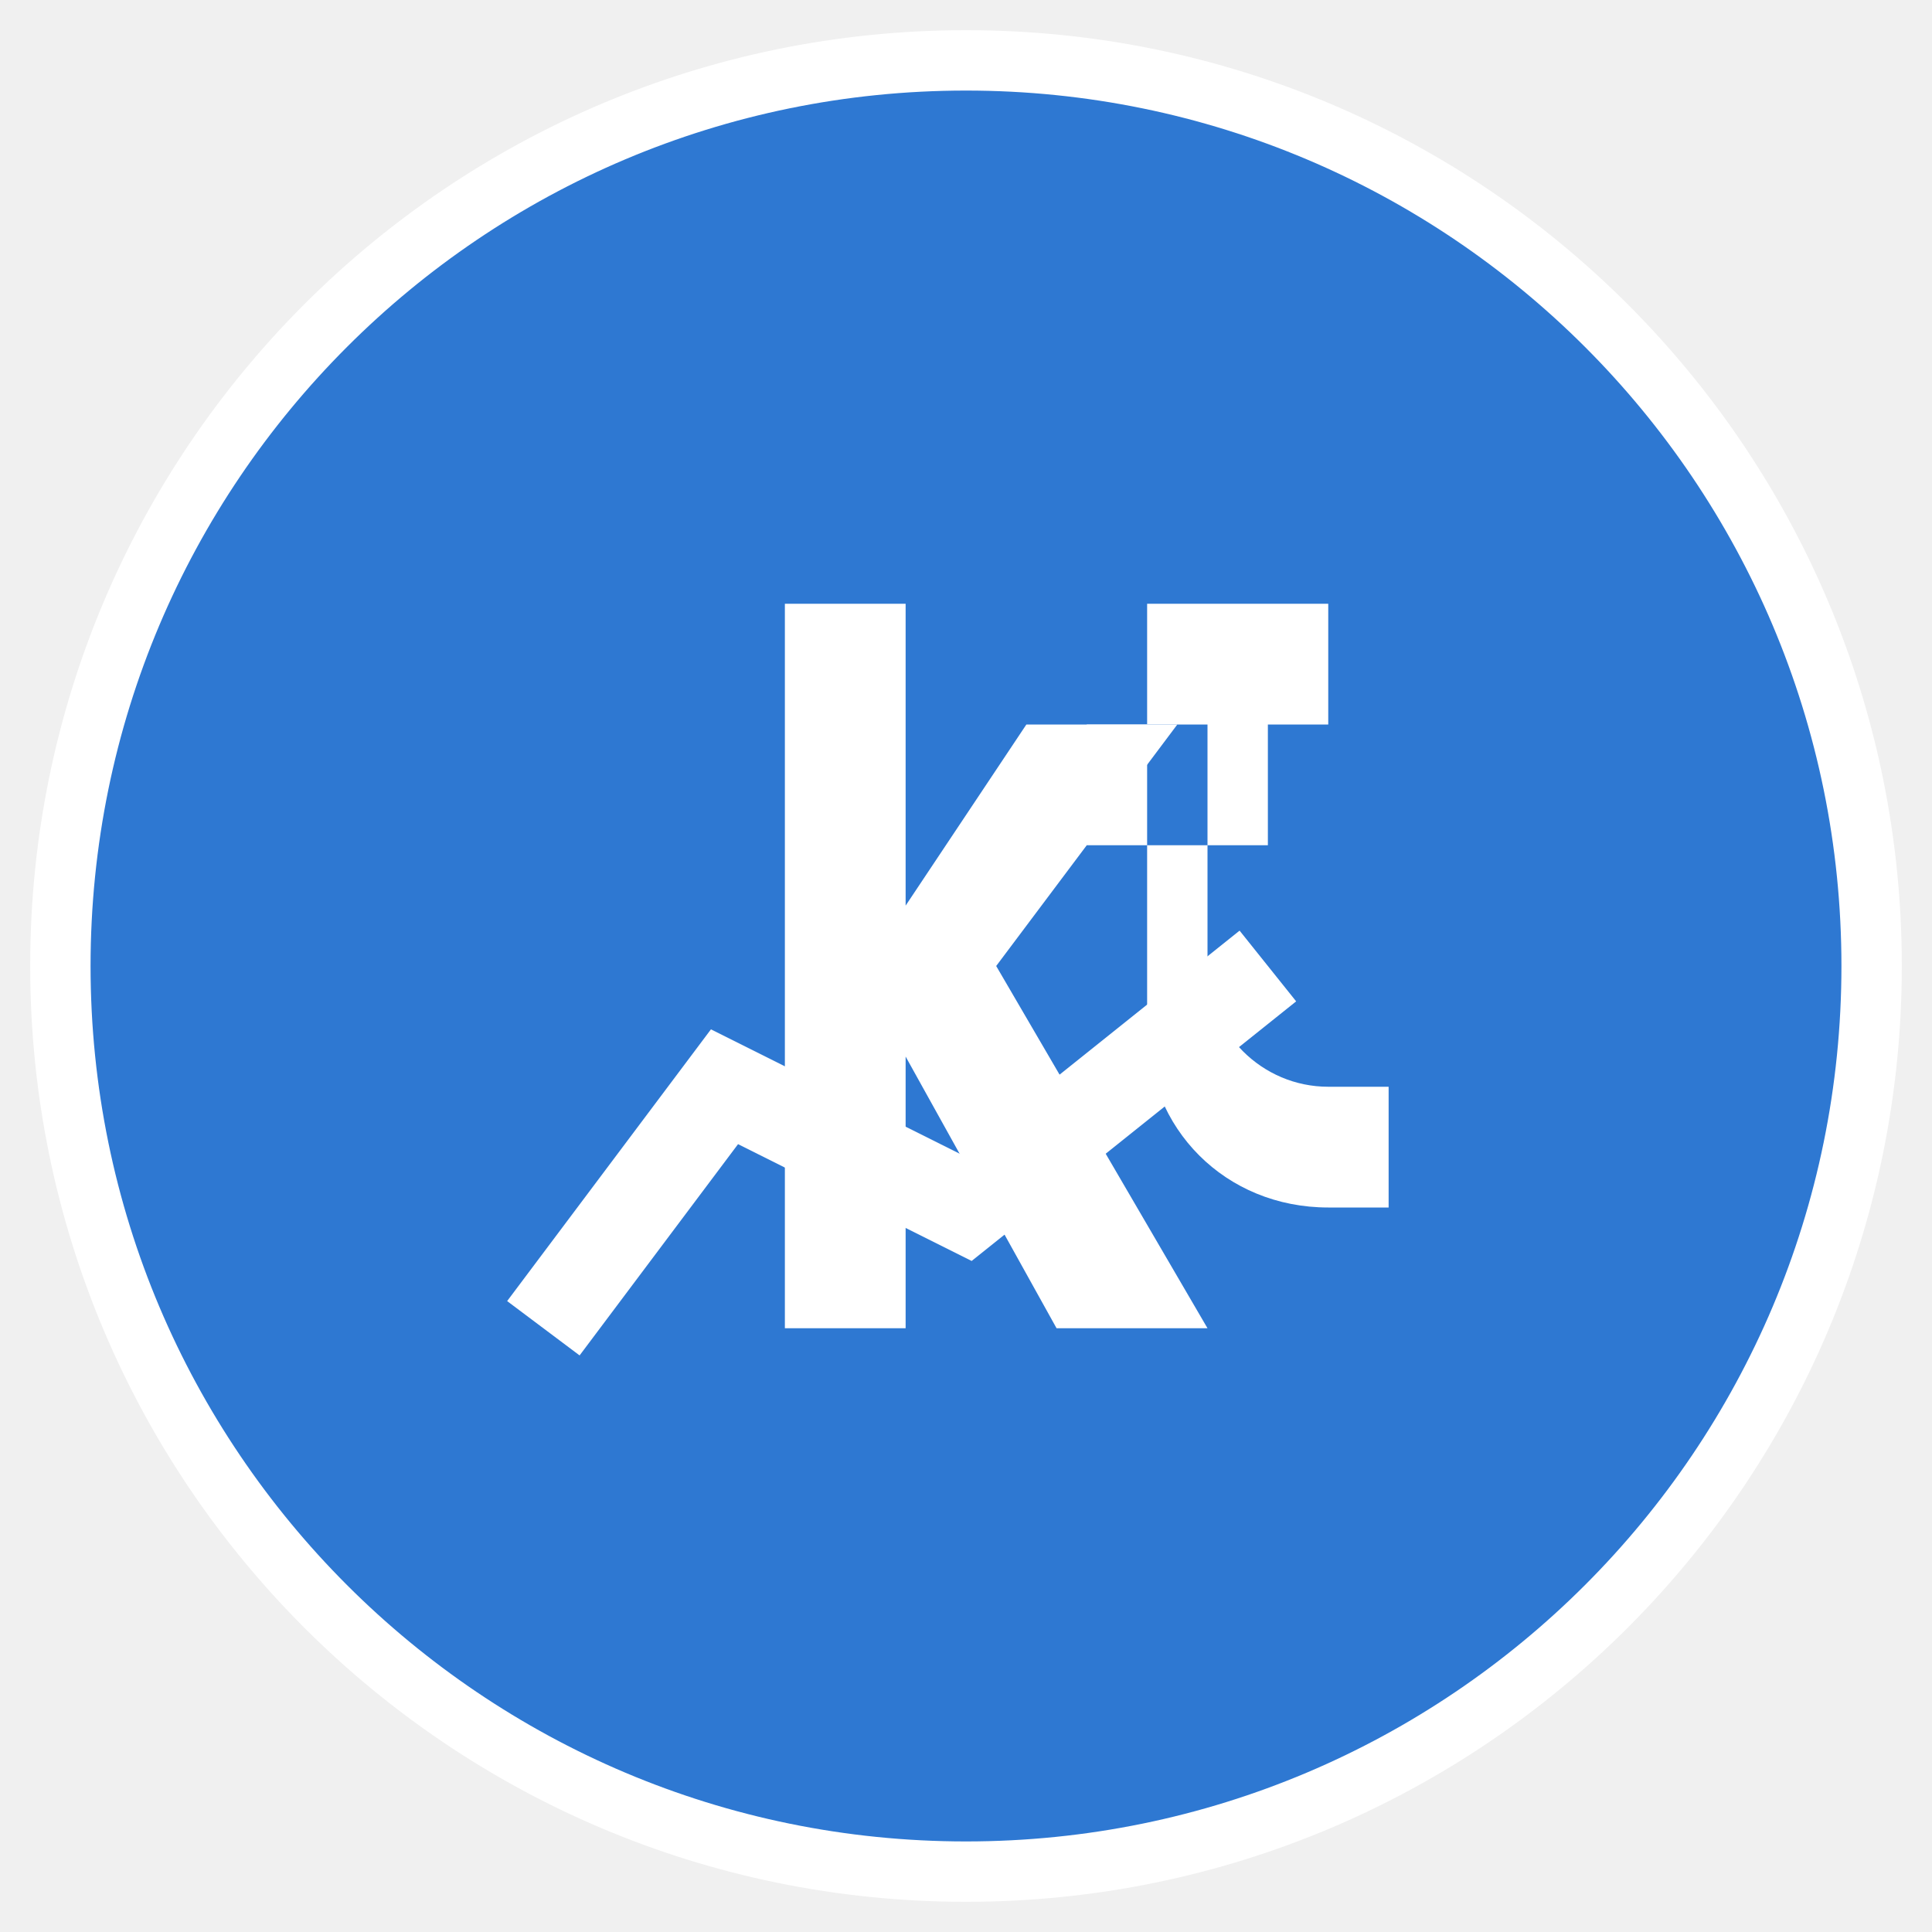
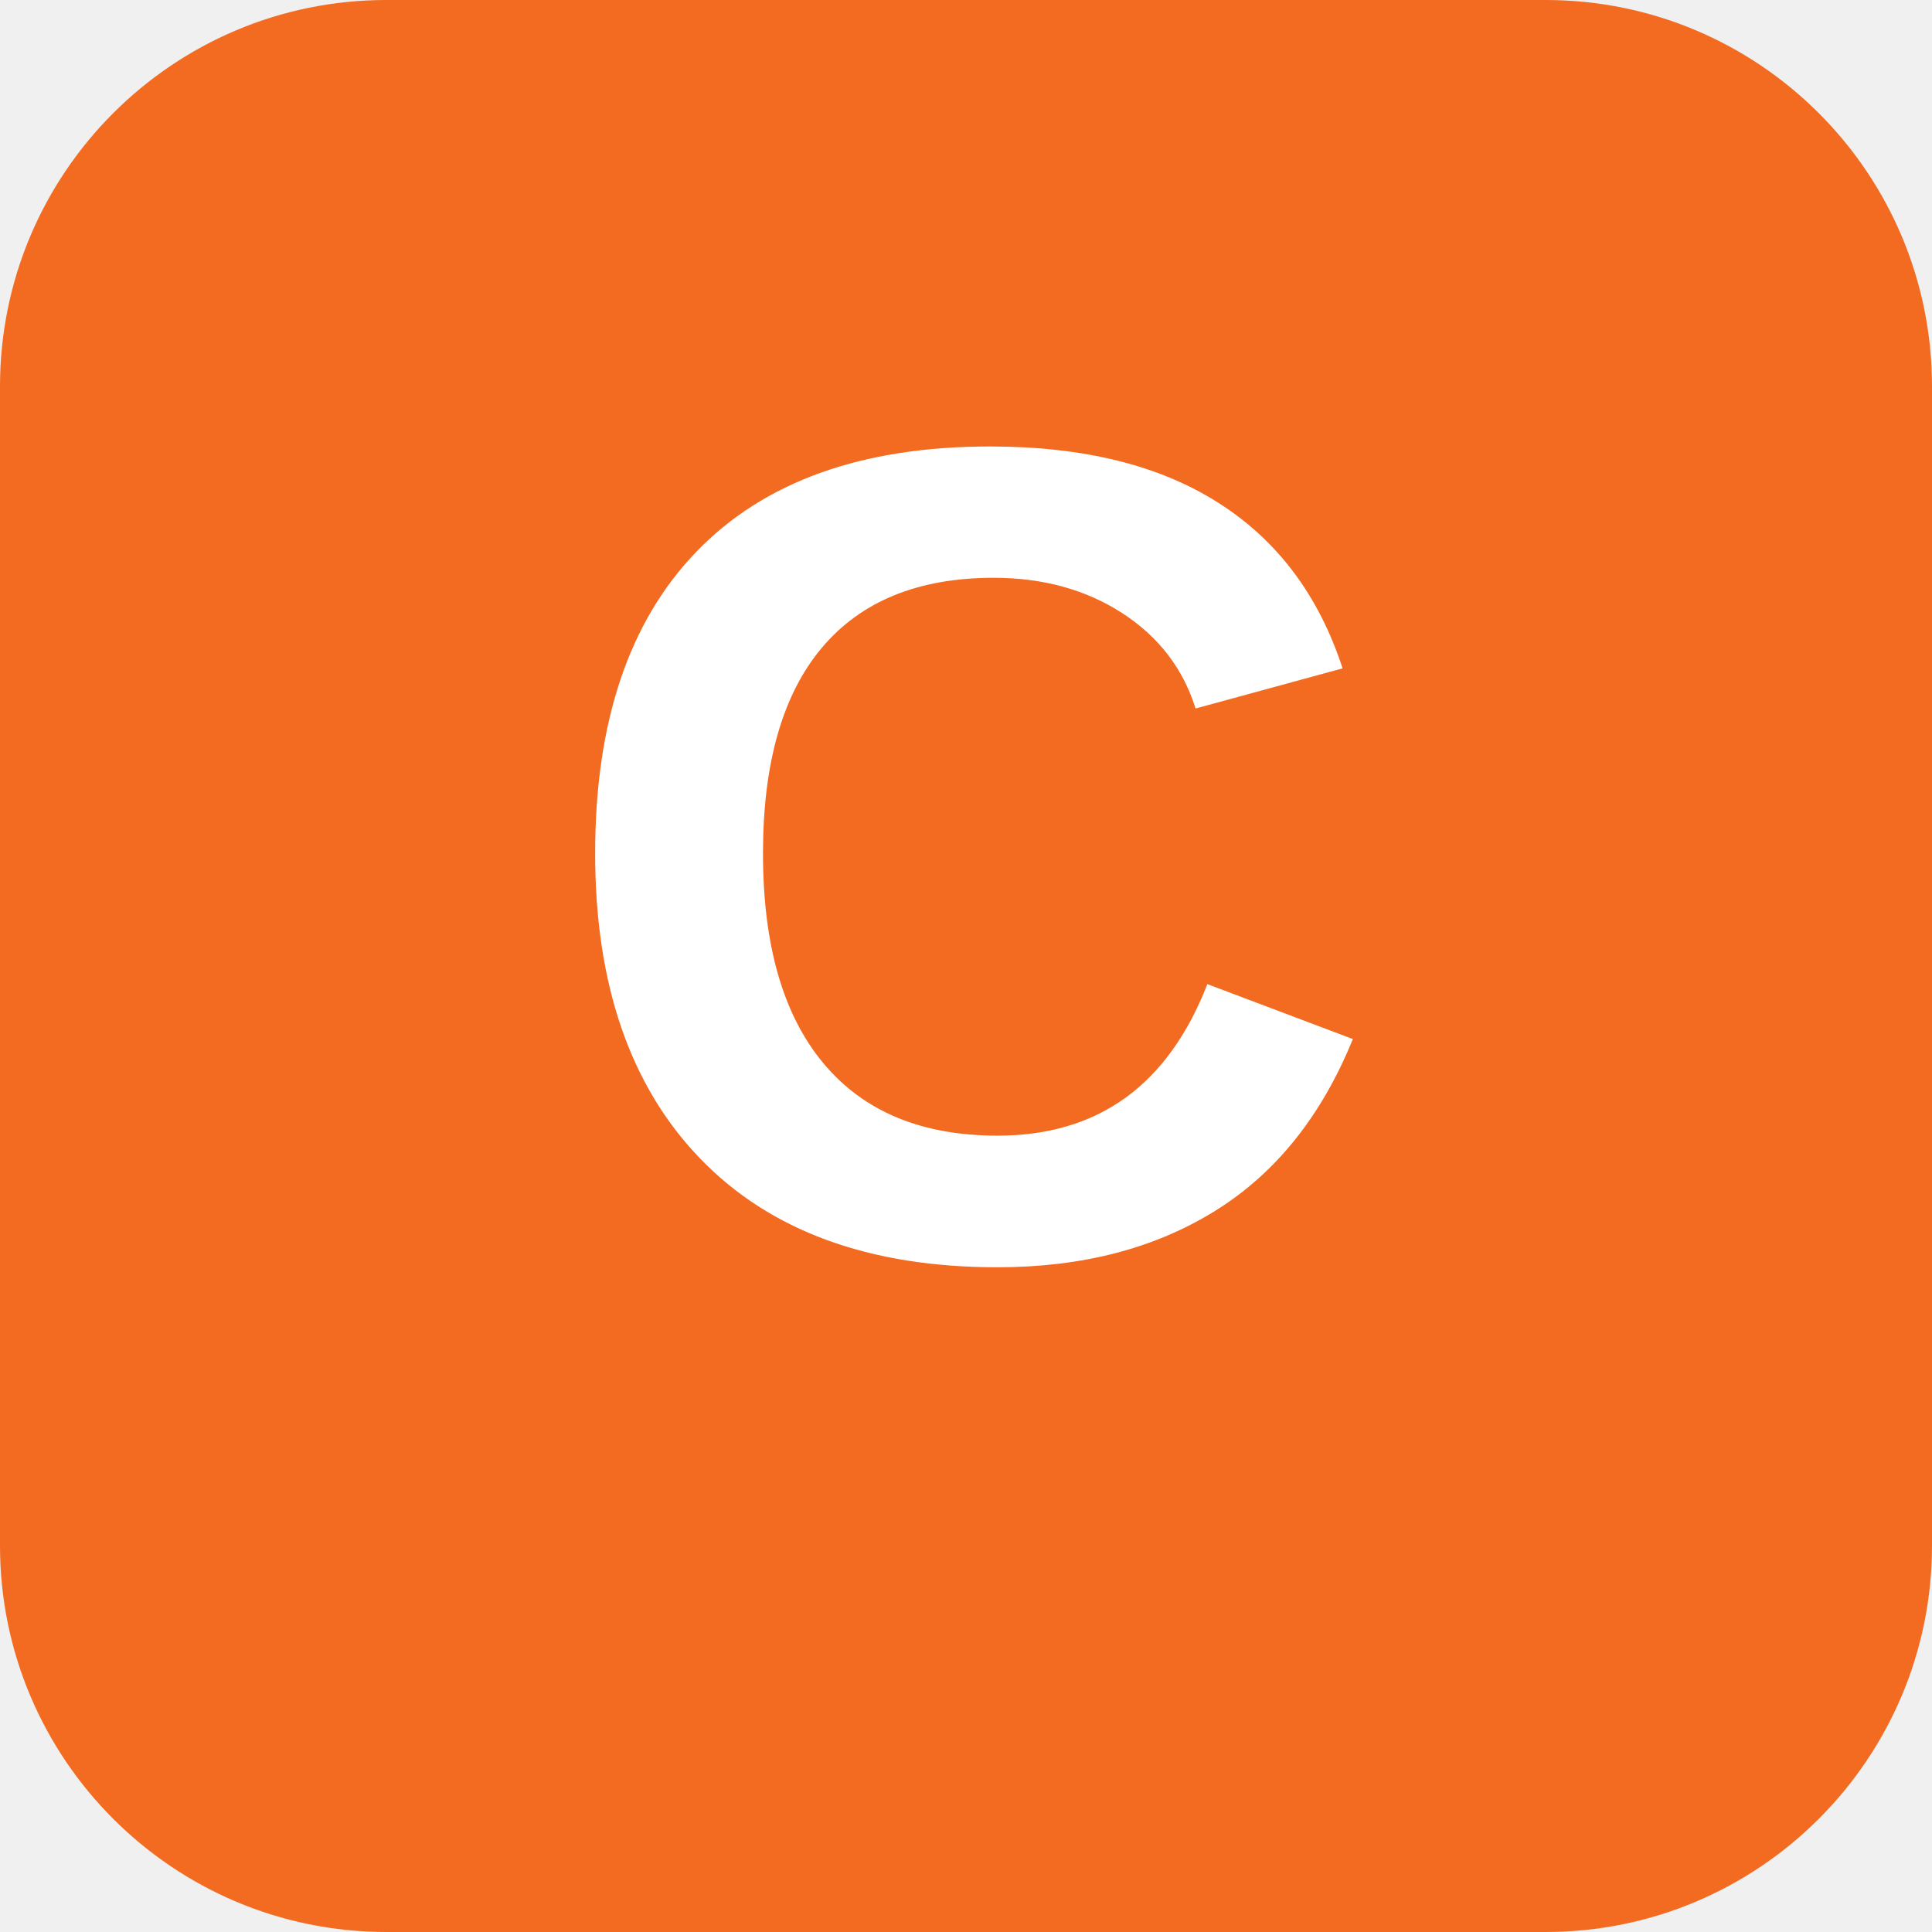
- <svg xmlns="http://www.w3.org/2000/svg" width="32" height="32" viewBox="0 0 32 32">
-   <circle cx="16" cy="16" r="15" fill="#2e78d2" />
-   <path d="M13,10 L15,10 L15,15 L17,12 L19.5,12 L16.5,16 L20,22 L17.5,22 L15,17.5 L15,22 L13,22 Z" fill="white" />
-   <path d="M22,10 L22,12 L21,12 L21,14 L20,14 L20,12 L19,12 L19,14 L20,14 L20,16 C20,17.1 20.9,18 22,18 L23,18 L23,20 L22,20 C20.3,20 19,18.7 19,17 L19,14 L18,14 L18,12 L19,12 L19,10 Z" fill="white" />
-   <polyline points="9,22 12,18 16,20 21,16" stroke="white" stroke-width="1.5" fill="none" />
-   <circle cx="16" cy="16" r="15" fill="none" stroke="white" stroke-width="1" />
+ <svg xmlns="http://www.w3.org/2000/svg" viewBox="0 0 100 100">
+   <rect width="100" height="100" rx="20" fill="#f36b21" />
+   <text x="50" y="65" font-family="Arial" font-size="60" font-weight="bold" text-anchor="middle" fill="white">C</text>
</svg>
